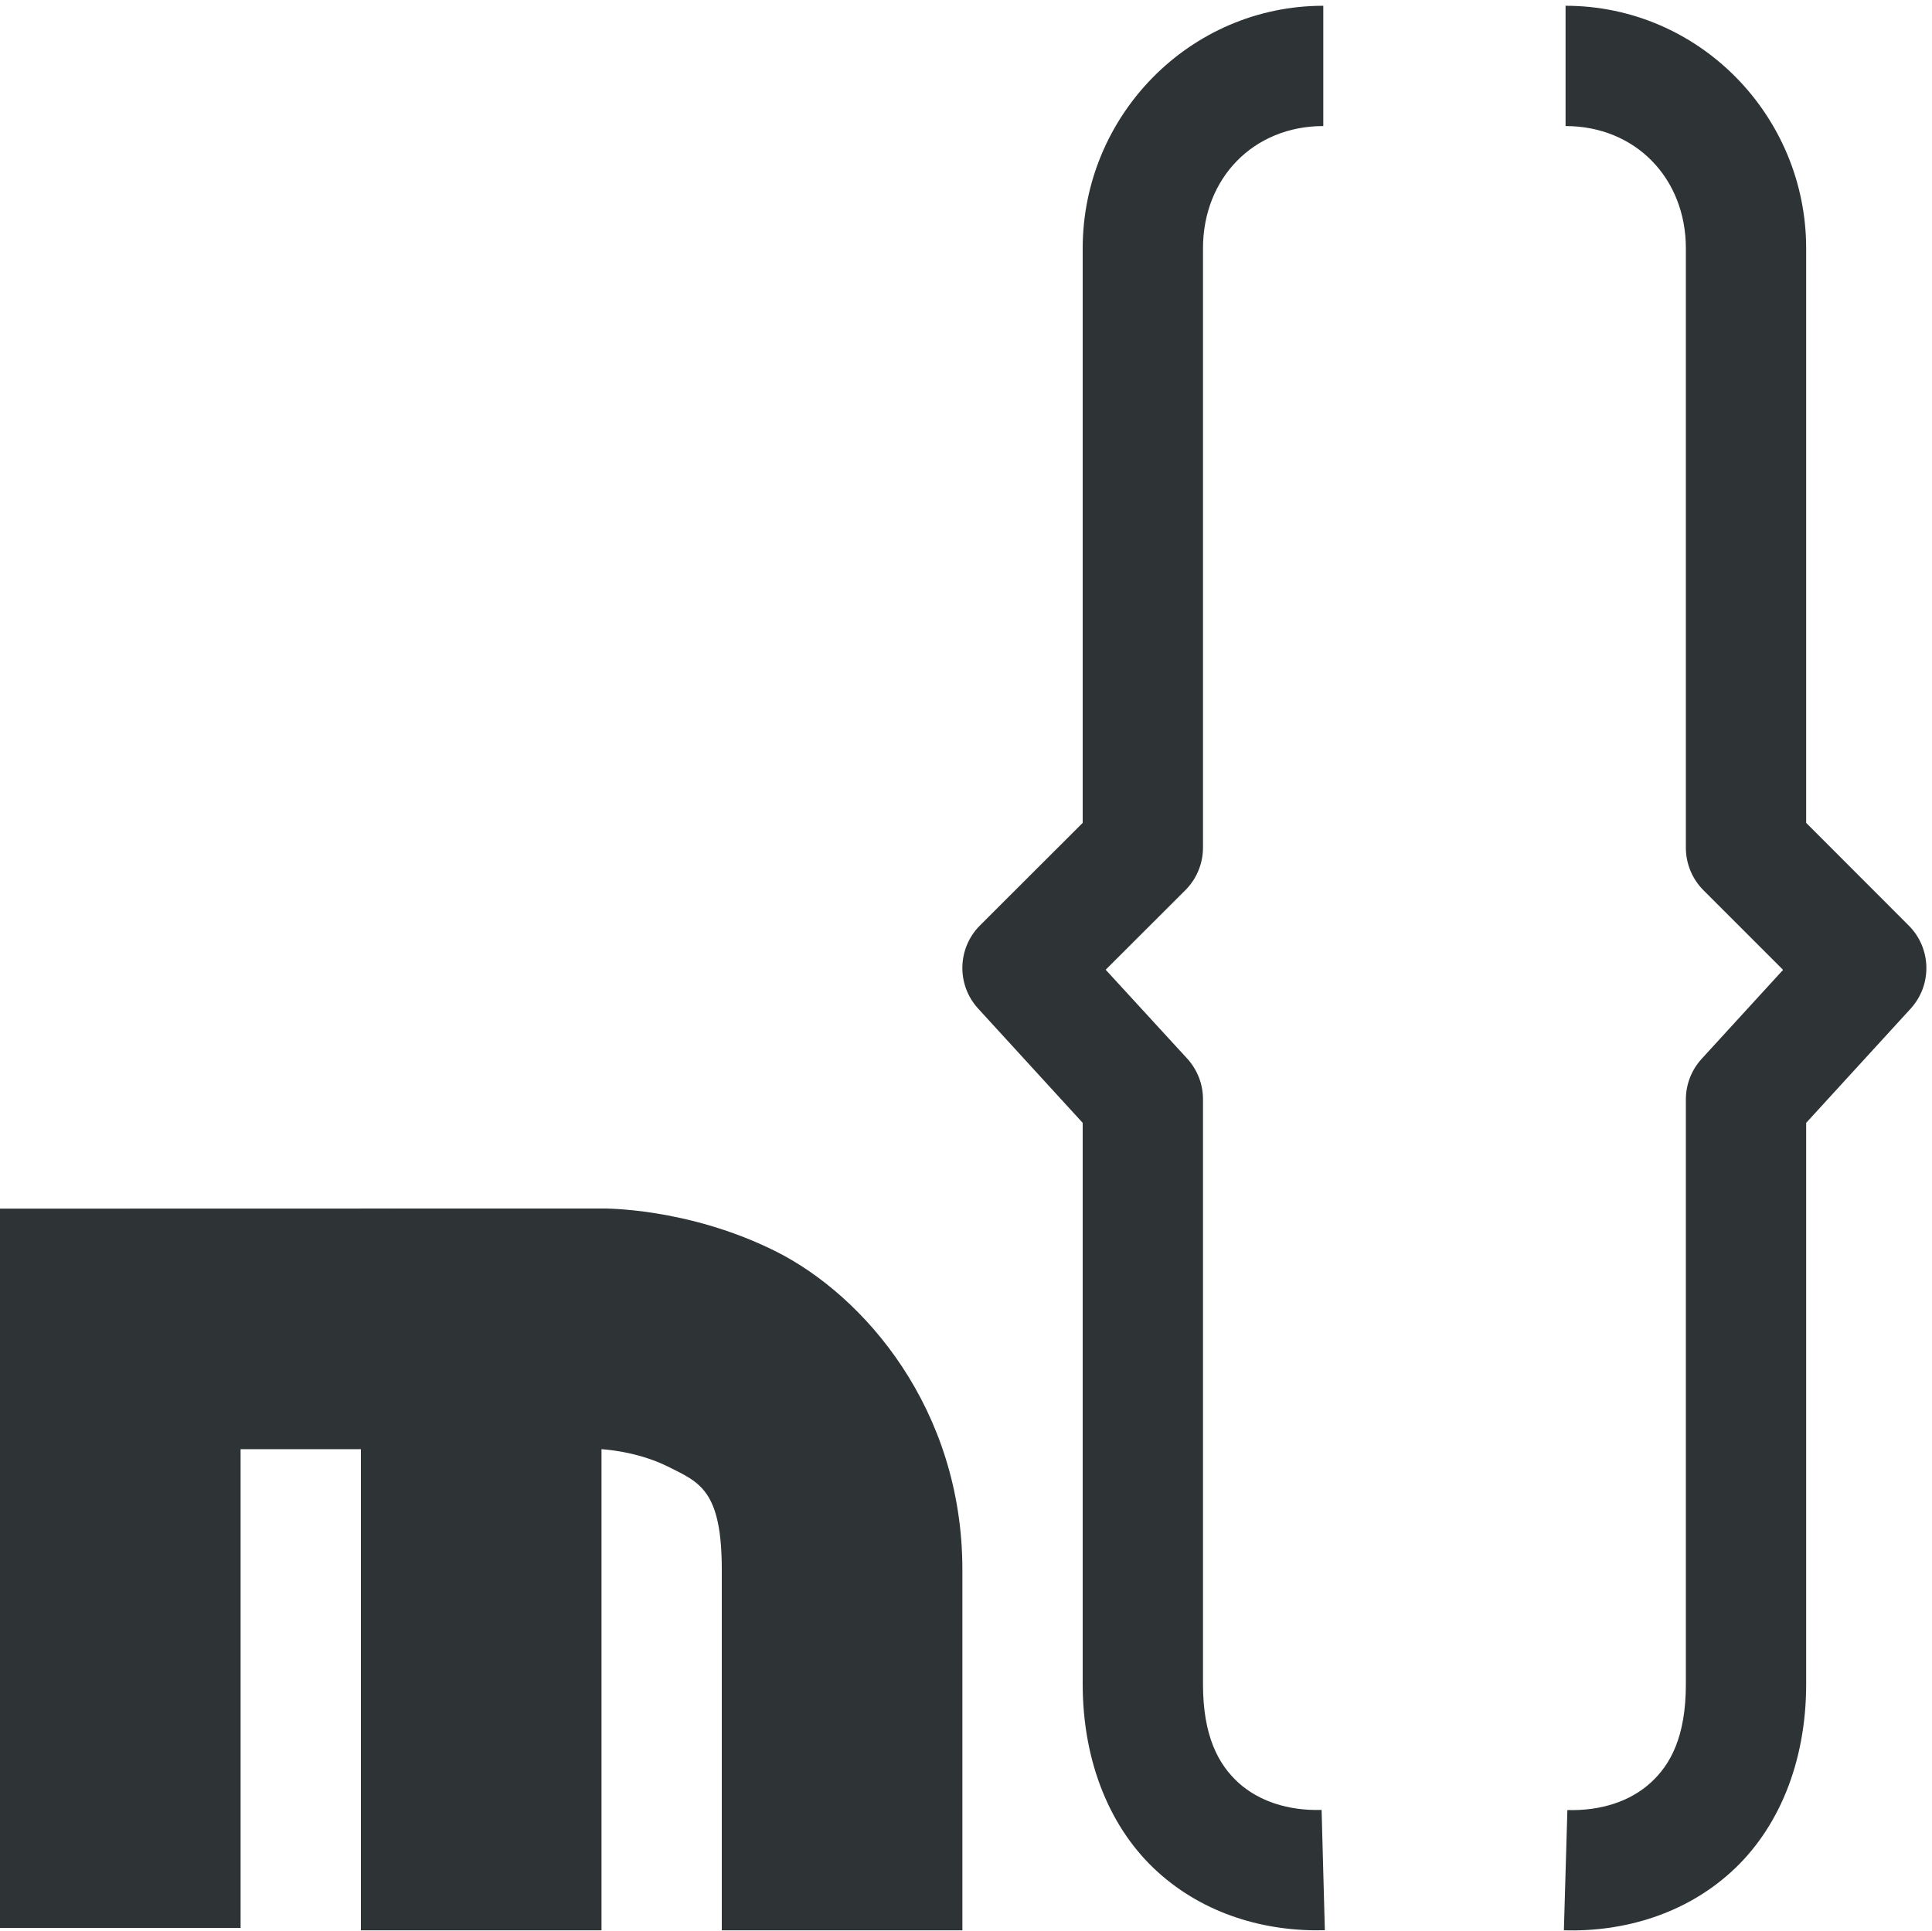
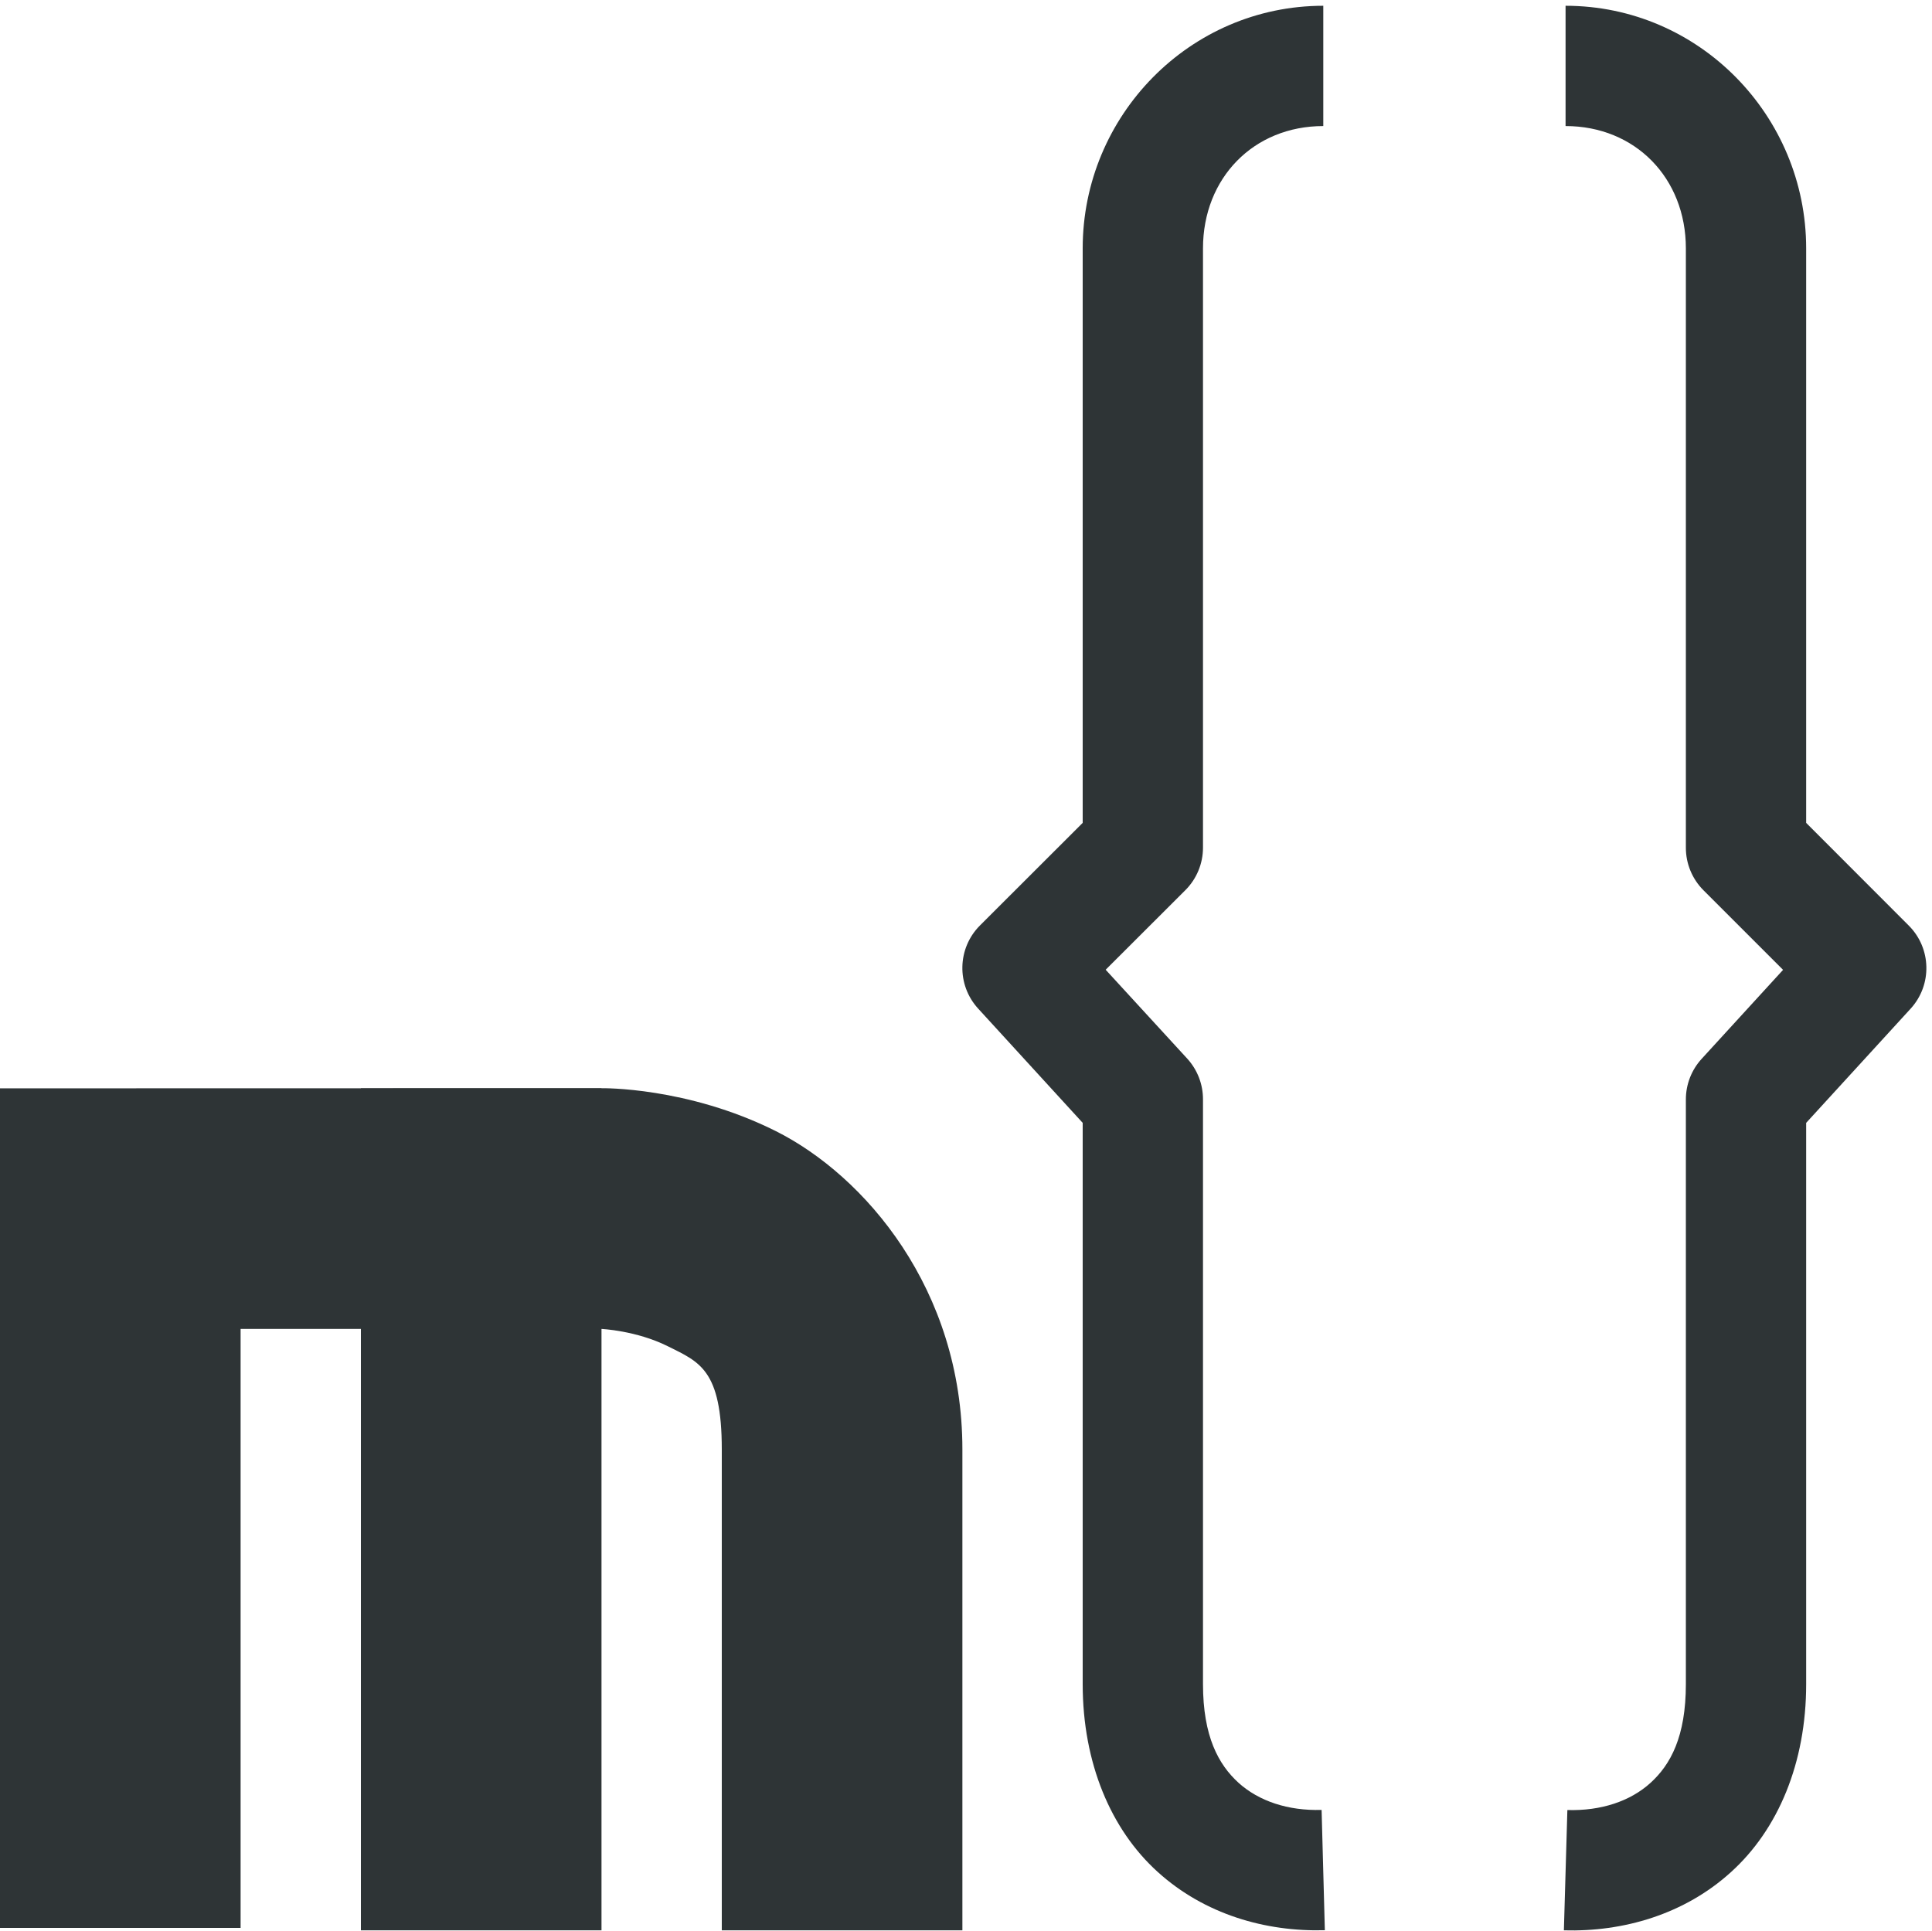
<svg xmlns="http://www.w3.org/2000/svg" width="16.06" height="16.048">
  <g color="#000" font-weight="400" font-family="sans-serif" white-space="normal" fill="#2e3436">
-     <path d="M11 .048c-1.11 0-2 .914-2 2.017v4.776l-.854.853a.5.5 0 0 0-.015.691l.869.95V14c0 .657.234 1.21.623 1.562.389.353.897.499 1.39.485l-.027-1c-.28.008-.521-.073-.69-.225-.167-.152-.296-.386-.296-.822V9.14a.5.5 0 0 0-.13-.338l-.679-.74.663-.662A.5.5 0 0 0 10 7.048V2.065c0-.585.421-1.017 1-1.017zM0 10.048v5.98h2v-3.98h2.998s.29.013.553.144c.262.131.449.193.449.86v2.996h2V13.05c0-1.333-.813-2.276-1.55-2.646-.739-.37-1.448-.357-1.448-.357H5z" style="line-height:normal;font-variant-ligatures:normal;font-variant-position:normal;font-variant-caps:normal;font-variant-numeric:normal;font-variant-alternates:normal;font-feature-settings:normal;text-indent:0;text-align:start;text-decoration-line:none;text-decoration-style:solid;text-decoration-color:#000;text-transform:none;text-orientation:mixed;shape-padding:0;isolation:auto;mix-blend-mode:normal" overflow="visible" />
-     <path d="M3 10.048v6h2v-6zM13.014.048v1c.579 0 1 .432 1 1.017v4.983a.5.5 0 0 0 .146.353l.662.662-.677.74a.5.5 0 0 0-.131.338v4.86c0 .436-.127.67-.295.822-.168.152-.41.233-.69.225l-.029 1c.493.014 1.002-.132 1.39-.485.39-.353.624-.905.624-1.562V9.335l.869-.95a.5.5 0 0 0-.016-.69l-.853-.854V2.065c0-1.103-.89-2.017-2-2.017z" style="line-height:normal;font-variant-ligatures:normal;font-variant-position:normal;font-variant-caps:normal;font-variant-numeric:normal;font-variant-alternates:normal;font-feature-settings:normal;text-indent:0;text-align:start;text-decoration-line:none;text-decoration-style:solid;text-decoration-color:#000;text-transform:none;text-orientation:mixed;shape-padding:0;isolation:auto;mix-blend-mode:normal" overflow="visible" />
+     <path d="M11 .048c-1.11 0-2 .914-2 2.017v4.776l-.854.853a.5.5 0 0 0-.015.691l.869.95V14c0 .657.234 1.21.623 1.562.389.353.897.499 1.39.485l-.027-1c-.28.008-.521-.073-.69-.225-.167-.152-.296-.386-.296-.822V9.14a.5.5 0 0 0-.13-.338l-.679-.74.663-.662A.5.5 0 0 0 10 7.048V2.065c0-.585.421-1.017 1-1.017zM0 9.048v6.98h2v-4.98h2.998s.29.013.553.144c.262.131.449.193.449.86v3.996h2V12.05c0-1.333-.813-2.276-1.55-2.646-.739-.37-1.448-.357-1.448-.357H5z" style="line-height:normal;font-variant-ligatures:normal;font-variant-position:normal;font-variant-caps:normal;font-variant-numeric:normal;font-variant-alternates:normal;font-feature-settings:normal;text-indent:0;text-align:start;text-decoration-line:none;text-decoration-style:solid;text-decoration-color:#000;text-transform:none;text-orientation:mixed;shape-padding:0;isolation:auto;mix-blend-mode:normal" overflow="visible" />
+     <path d="M3 9.048v7h2v-7zM13.014.048v1c.579 0 1 .432 1 1.017v4.983a.5.5 0 0 0 .146.353l.662.662-.677.74a.5.5 0 0 0-.131.338v4.86c0 .436-.127.67-.295.822-.168.152-.41.233-.69.225l-.029 1c.493.014 1.002-.132 1.39-.485.39-.353.624-.905.624-1.562V9.335l.869-.95a.5.5 0 0 0-.016-.69l-.853-.854V2.065c0-1.103-.89-2.017-2-2.017z" style="line-height:normal;font-variant-ligatures:normal;font-variant-position:normal;font-variant-caps:normal;font-variant-numeric:normal;font-variant-alternates:normal;font-feature-settings:normal;text-indent:0;text-align:start;text-decoration-line:none;text-decoration-style:solid;text-decoration-color:#000;text-transform:none;text-orientation:mixed;shape-padding:0;isolation:auto;mix-blend-mode:normal" overflow="visible" />
  </g>
</svg>
